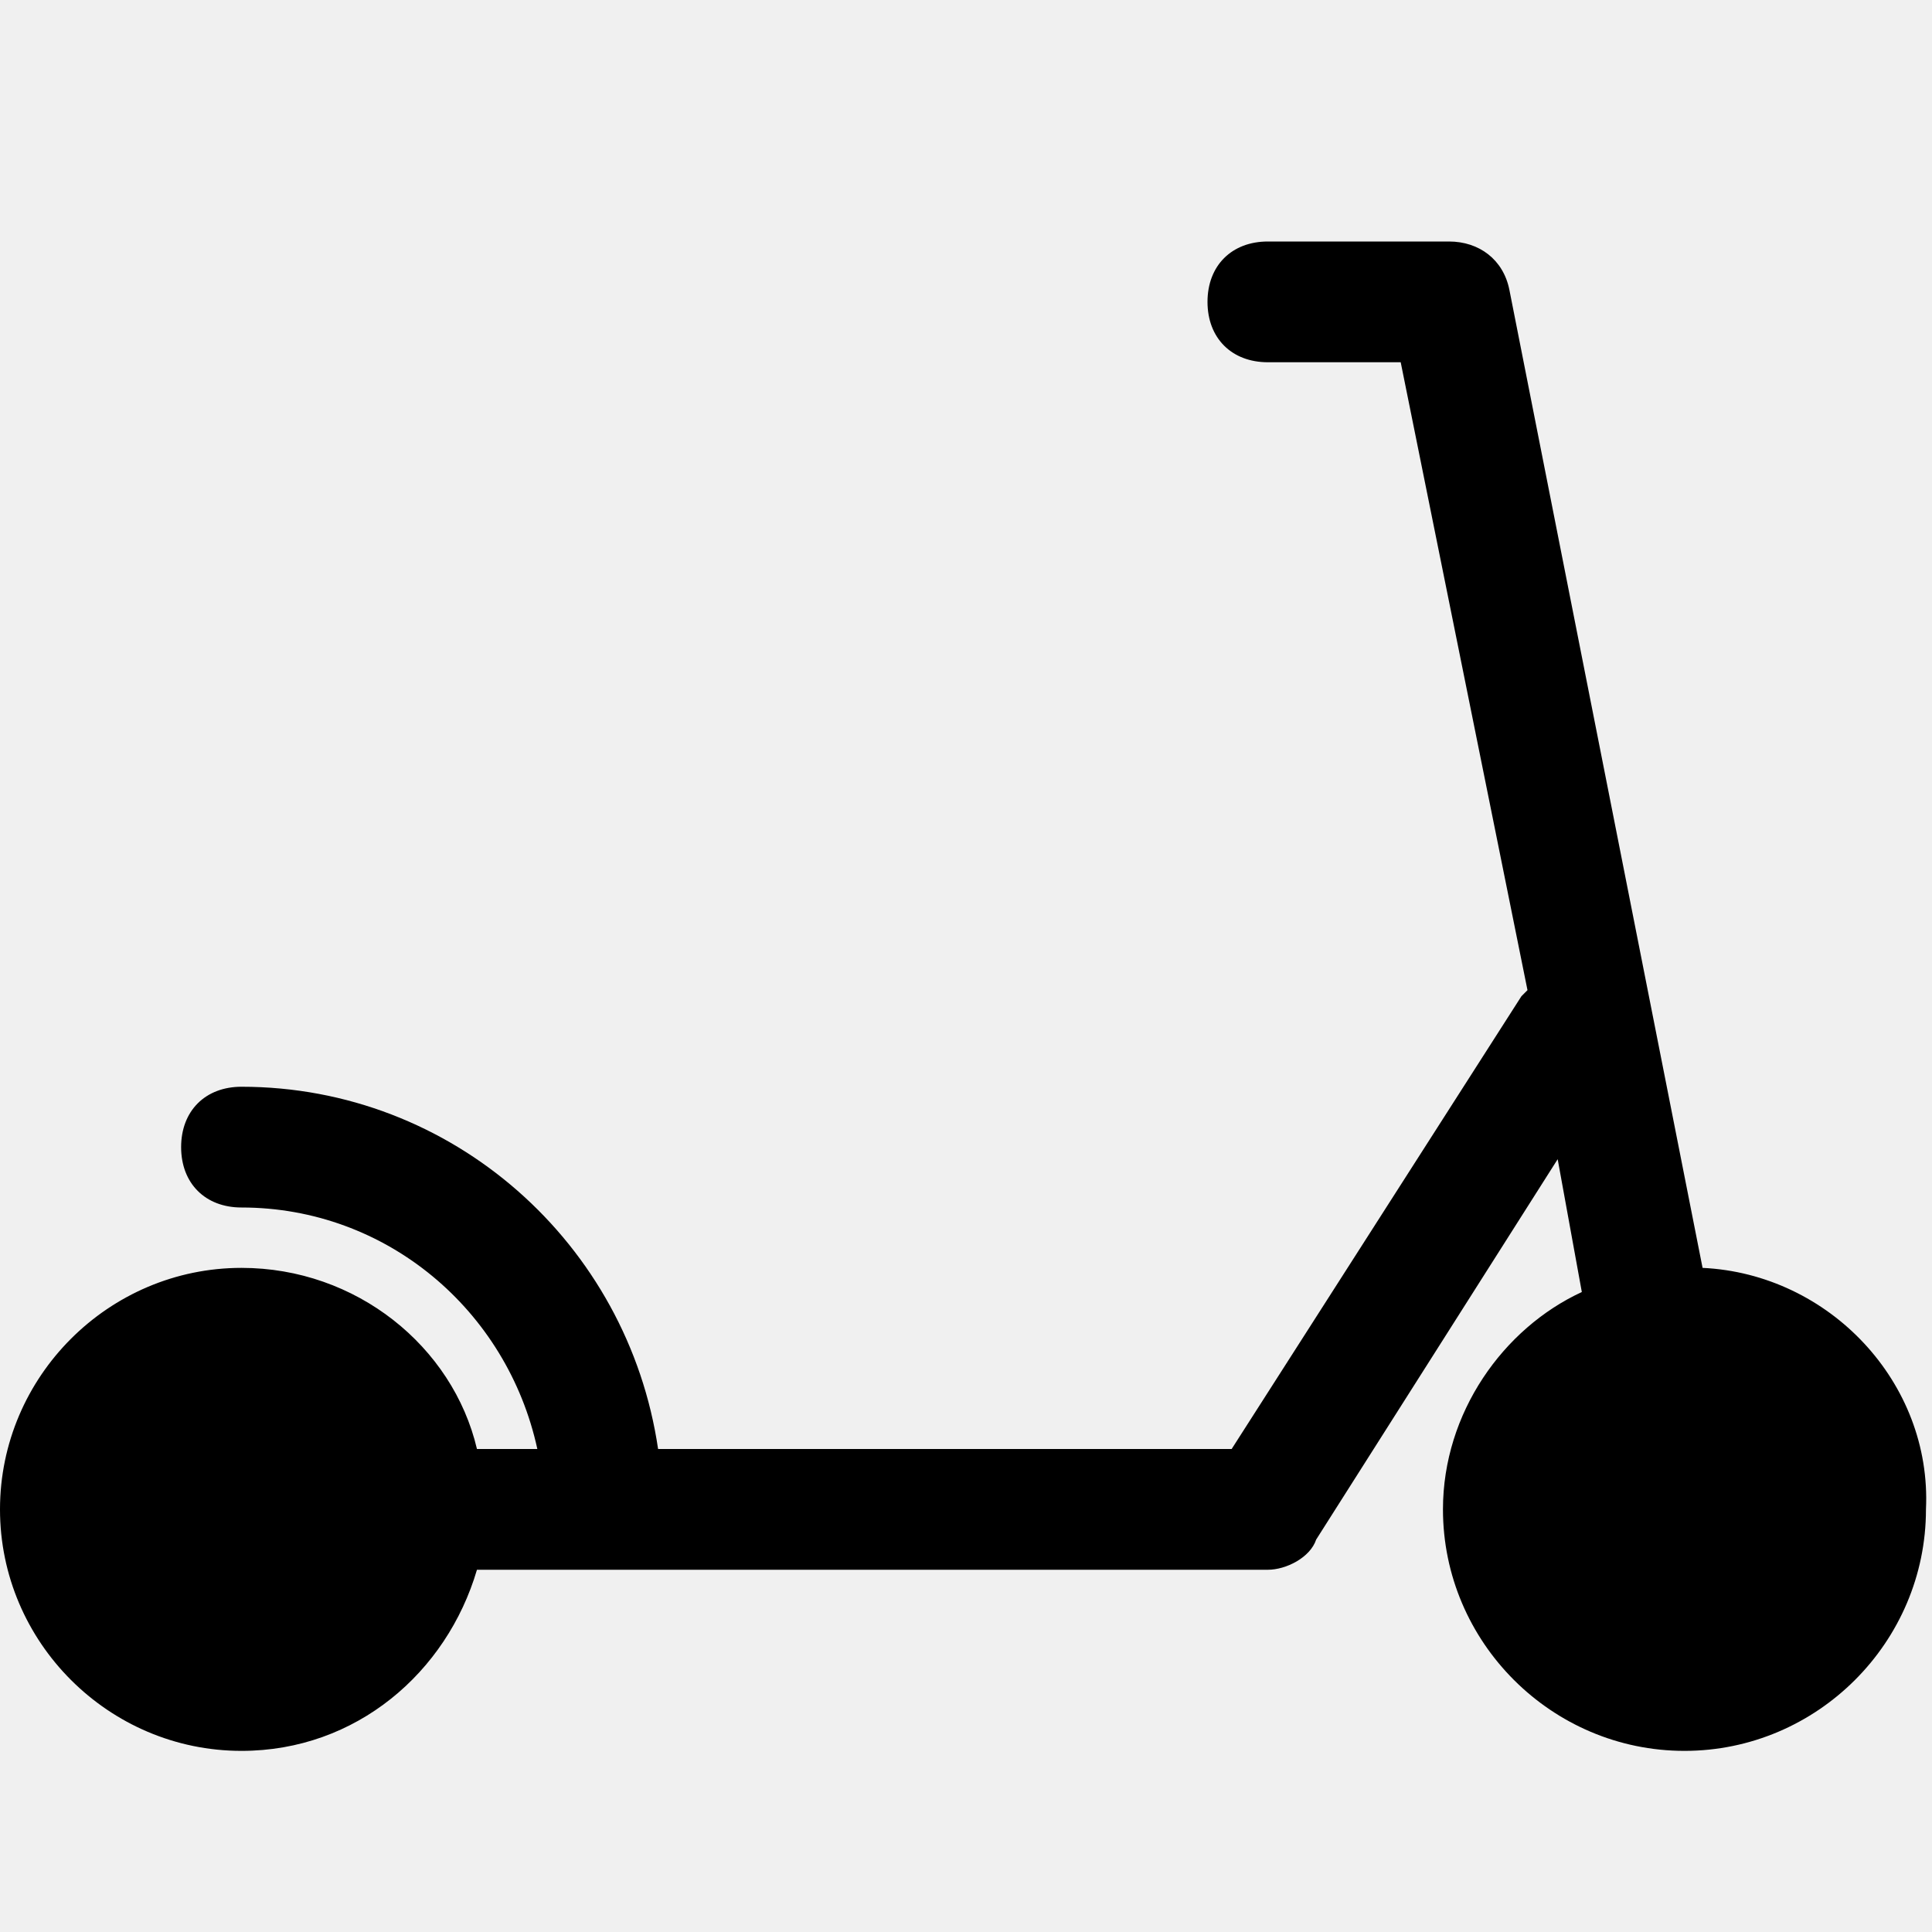
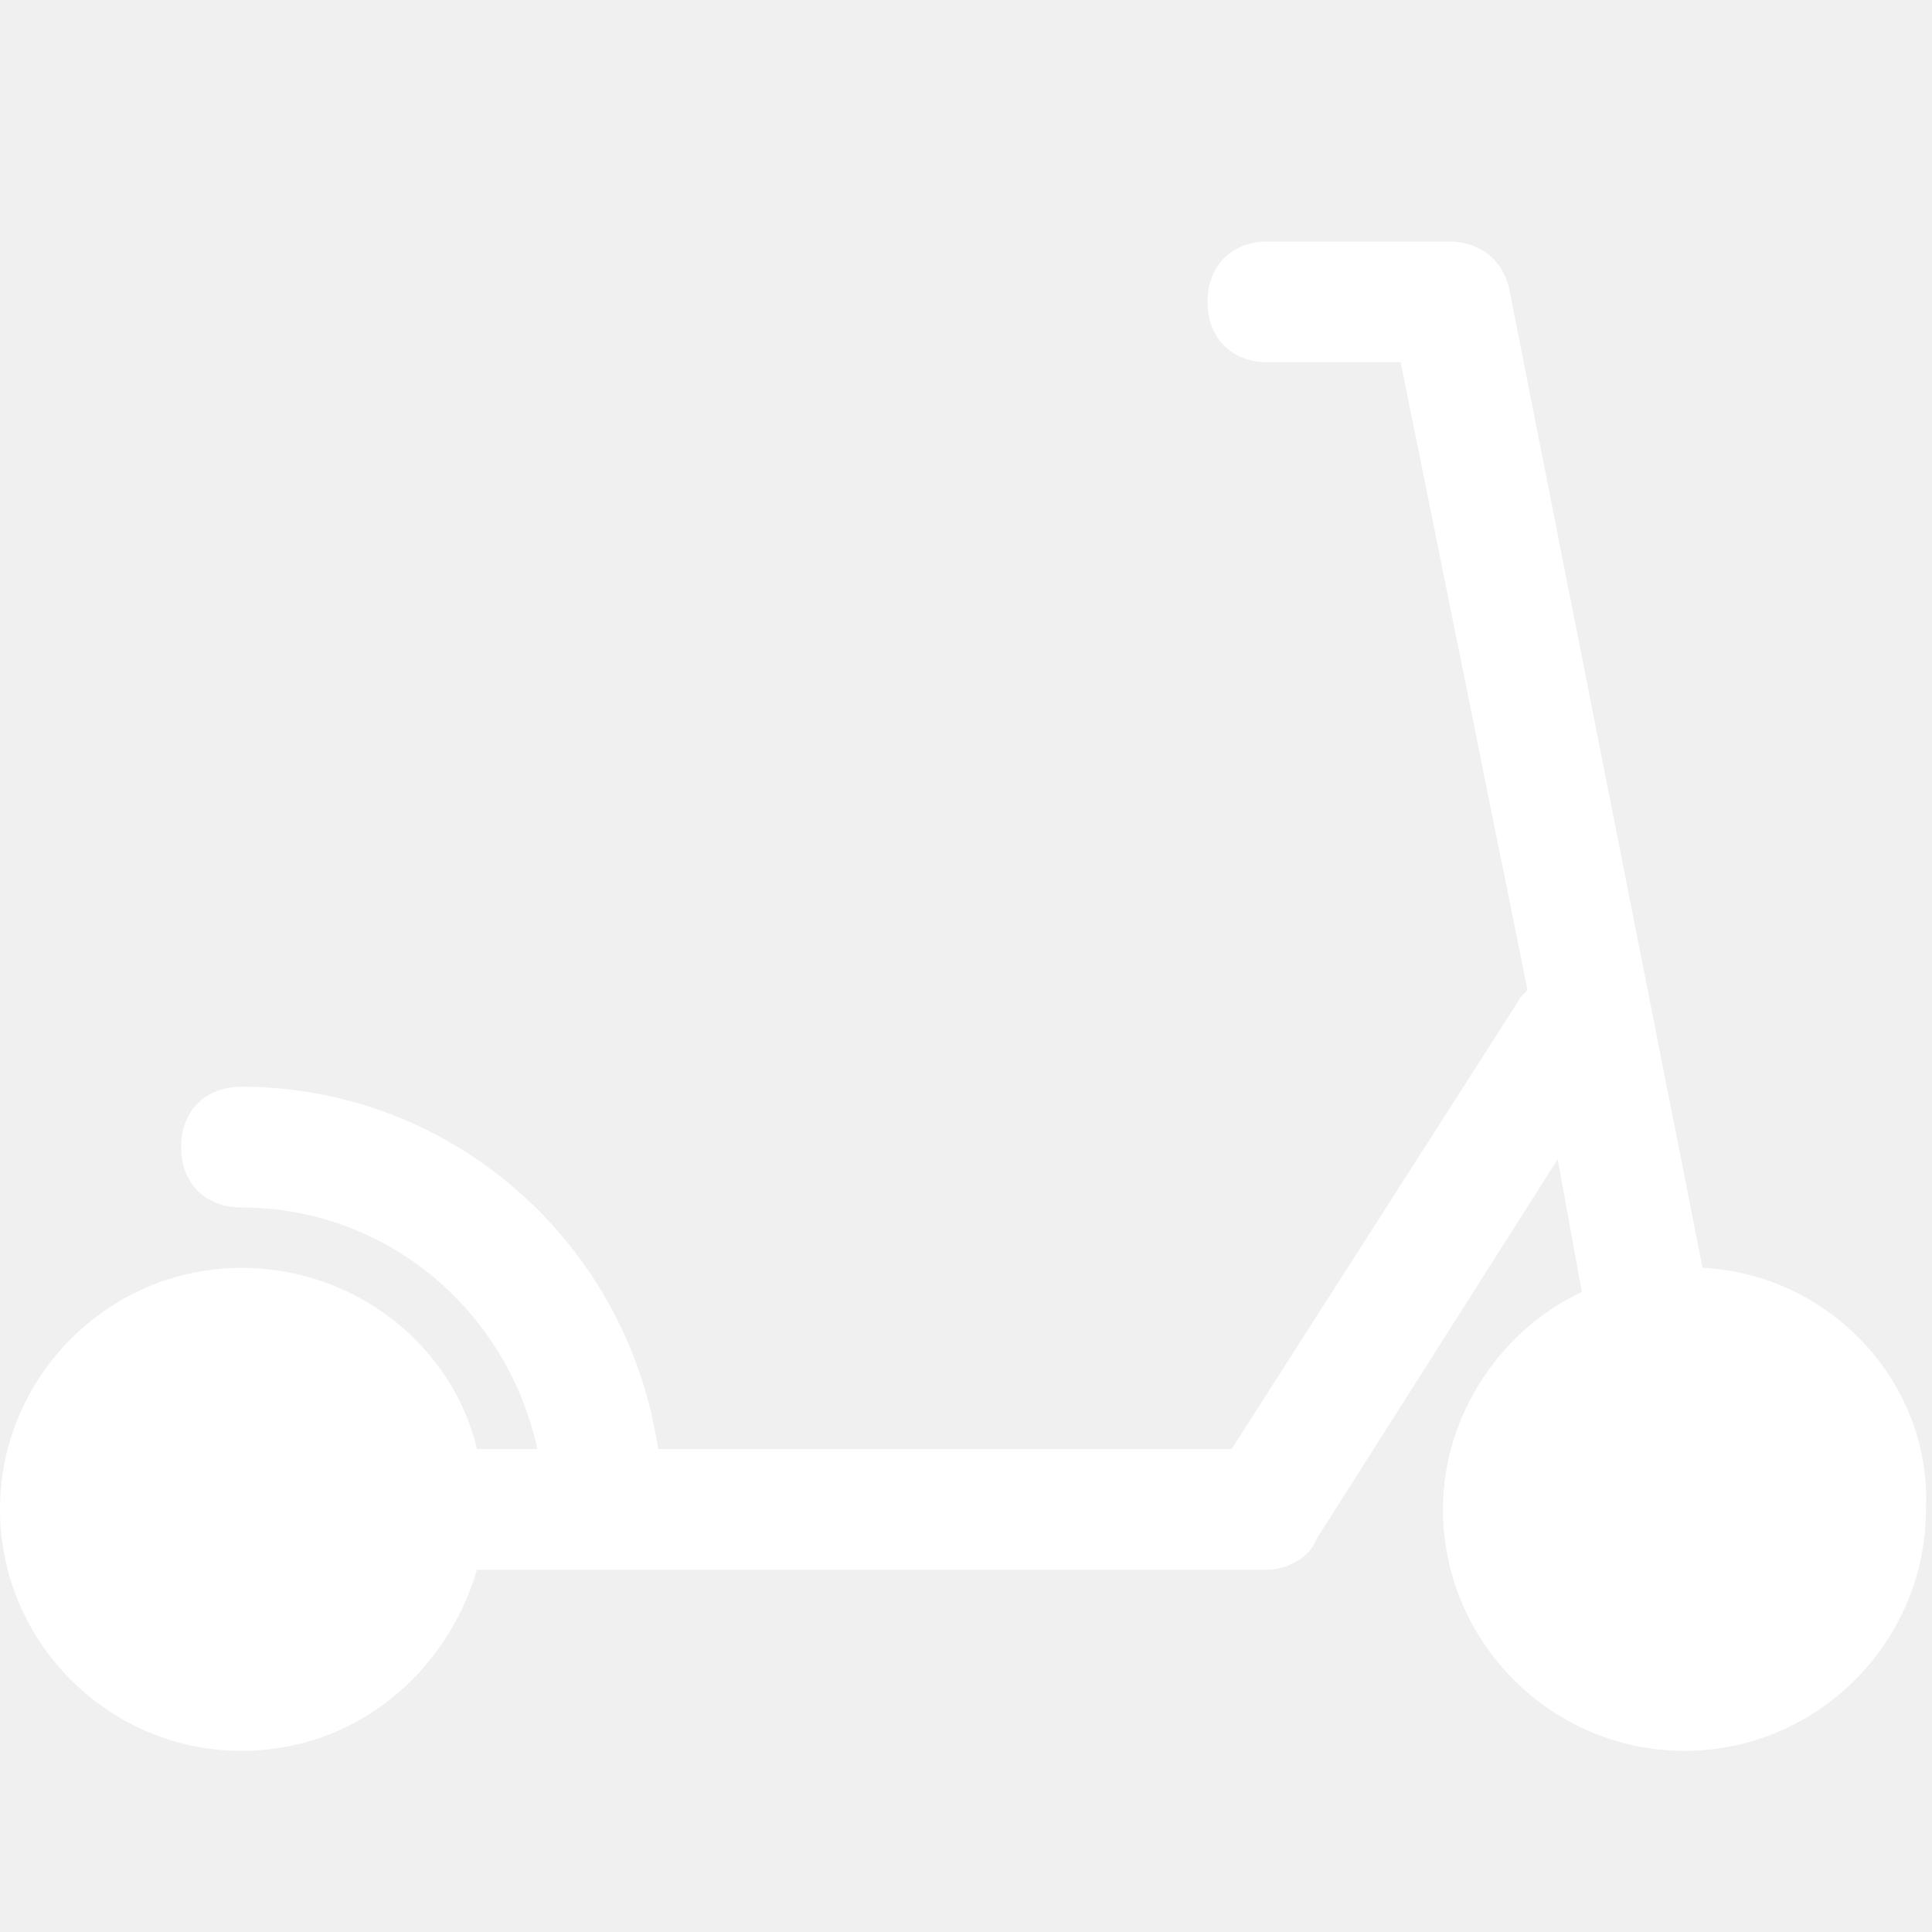
- <svg xmlns="http://www.w3.org/2000/svg" fill="#000000" height="800px" width="800px" version="1.1" id="Icons" viewBox="0 0 32 32" xml:space="preserve">
+ <svg xmlns="http://www.w3.org/2000/svg" fill="#FFFFFF" version="1.1" id="Icons" viewBox="0 0 32 32" xml:space="preserve">
  <path d="M28.2,21L25,4.8C24.9,4.3,24.5,4,24,4h-3c-0.6,0-1,0.4-1,1s0.4,1,1,1h2.2l2.1,10.4c0,0-0.1,0.1-0.1,0.1L20.4,24h-9.5  c-0.5-3.4-3.4-6-6.9-6c-0.6,0-1,0.4-1,1s0.4,1,1,1c2.4,0,4.4,1.7,4.9,4h-1c-0.4-1.7-2-3-3.9-3c-2.2,0-4,1.8-4,4s1.8,4,4,4  c1.9,0,3.4-1.3,3.9-3H21c0.3,0,0.7-0.2,0.8-0.5l4-6.3l0.4,2.2c-1.3,0.6-2.3,2-2.3,3.6c0,2.2,1.8,4,4,4s4-1.8,4-4  C32,22.9,30.3,21.1,28.2,21z" />
</svg>
